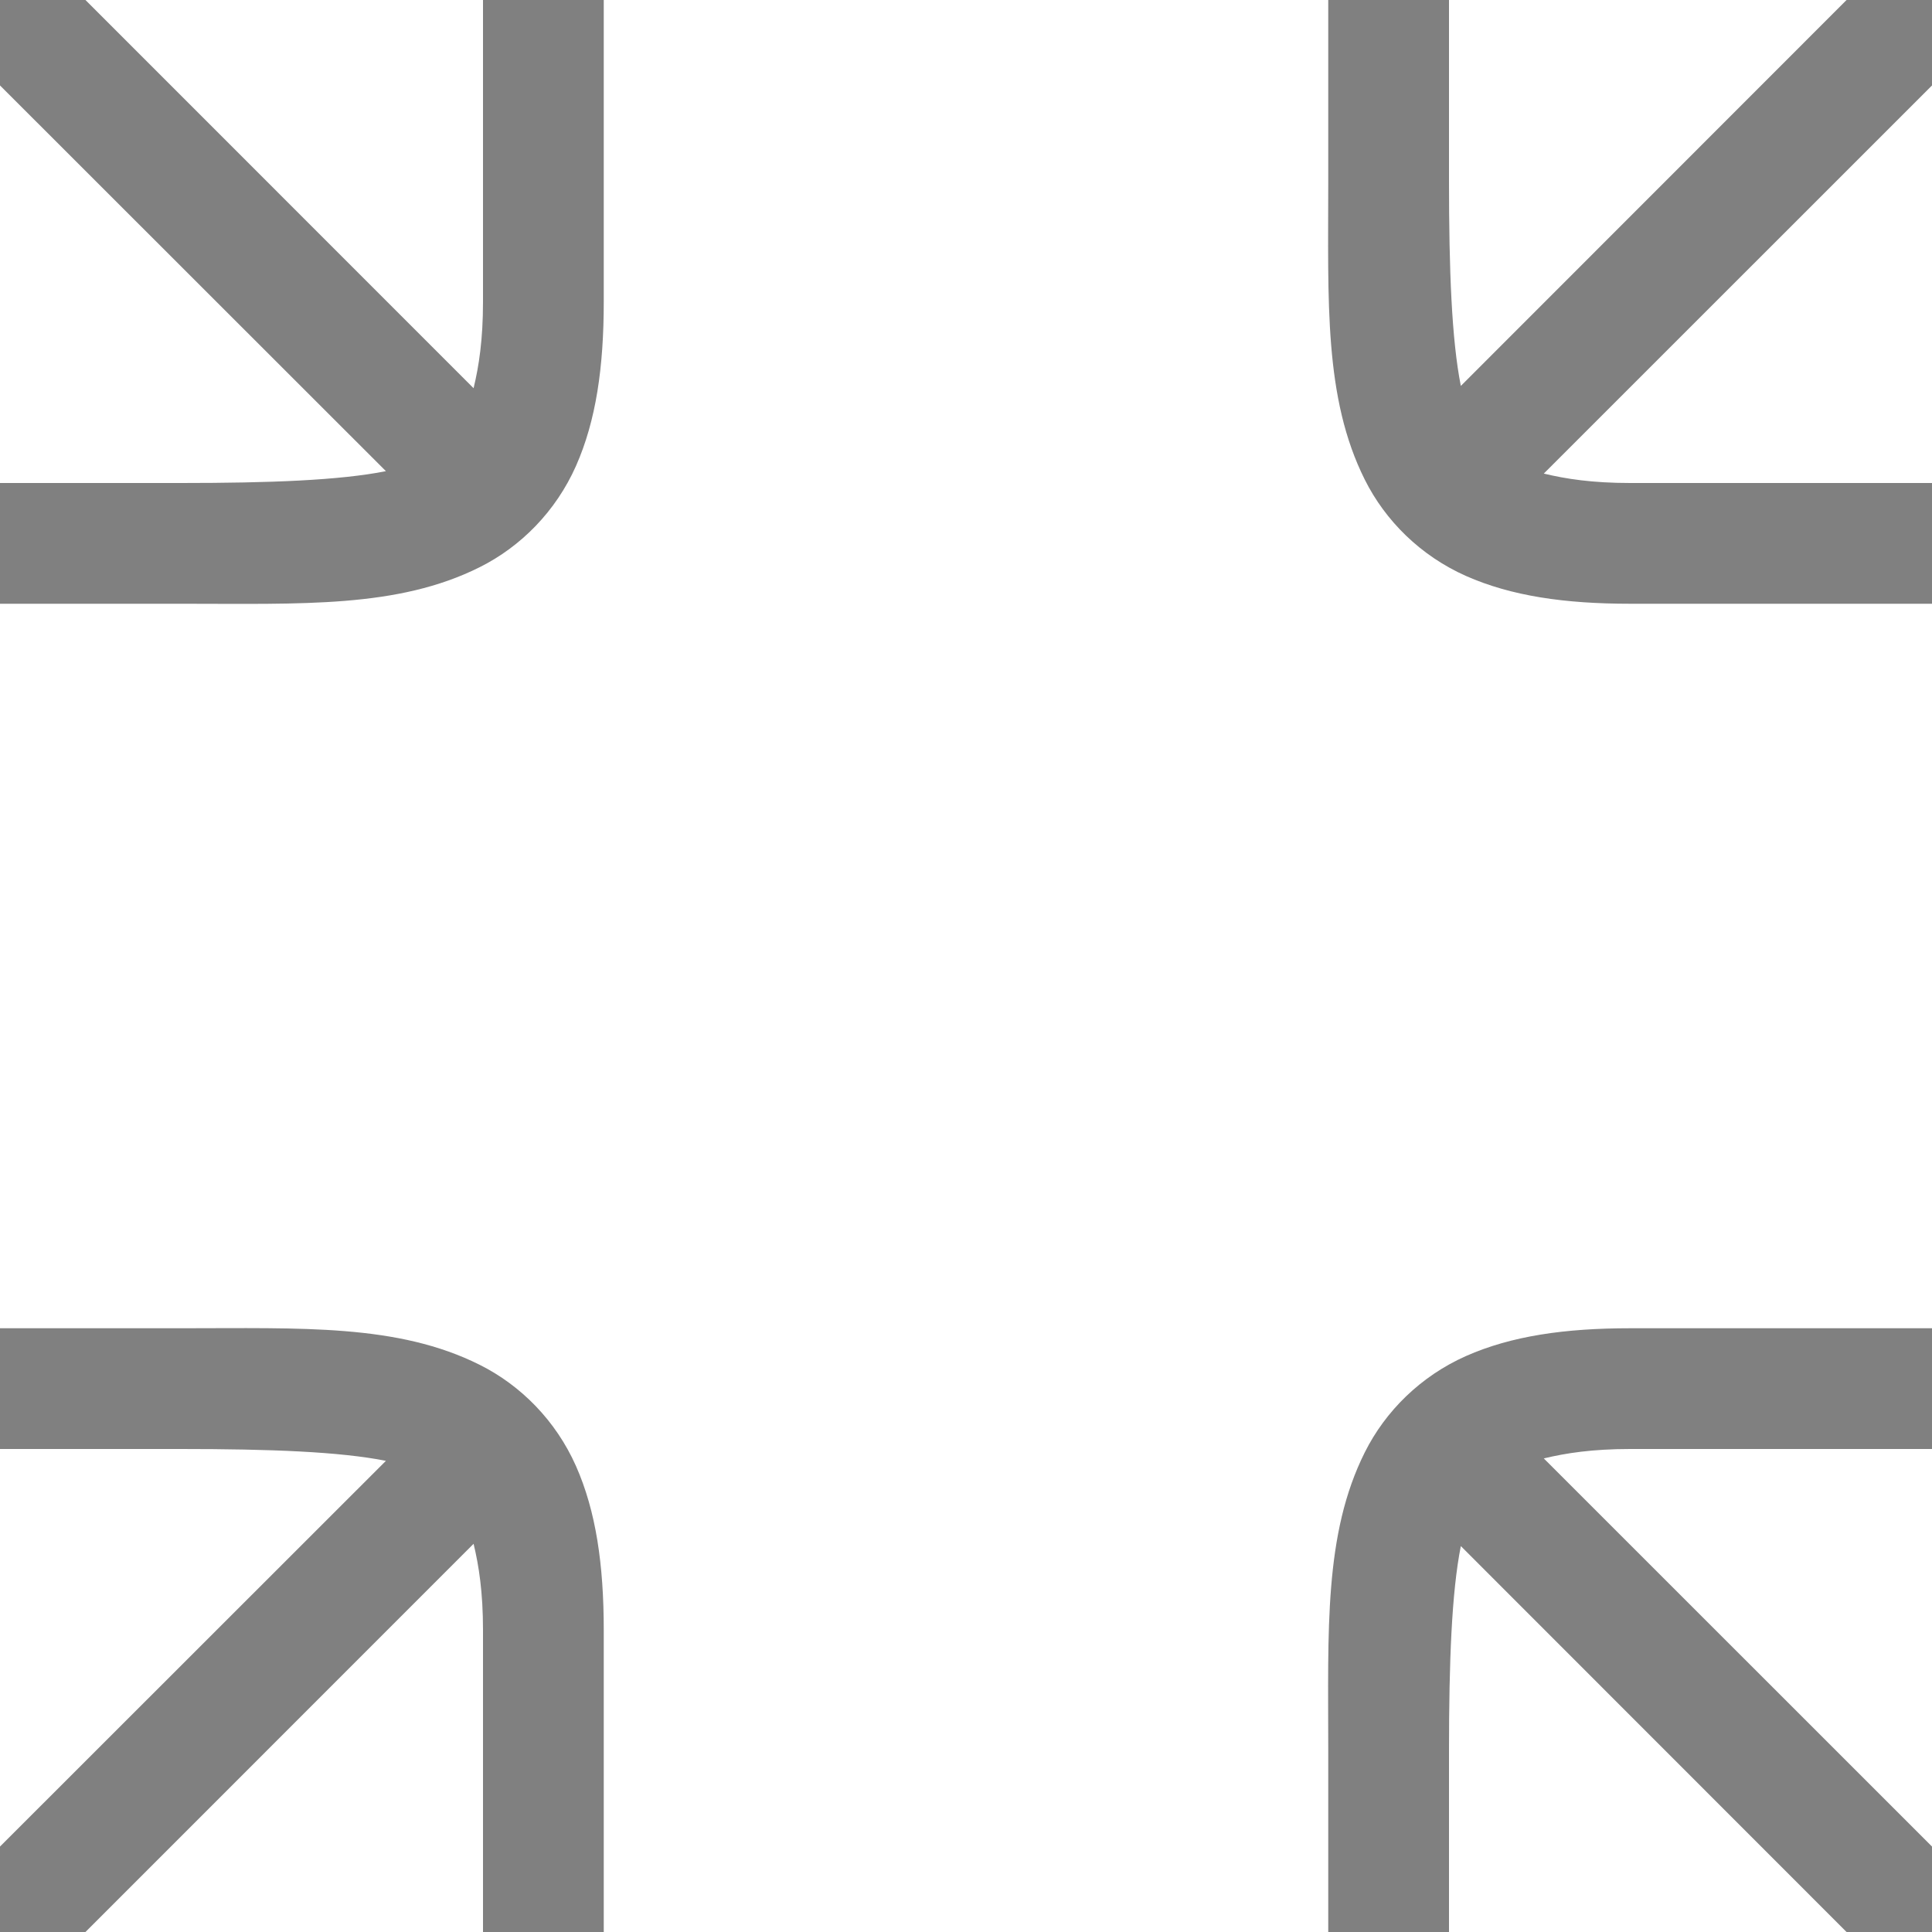
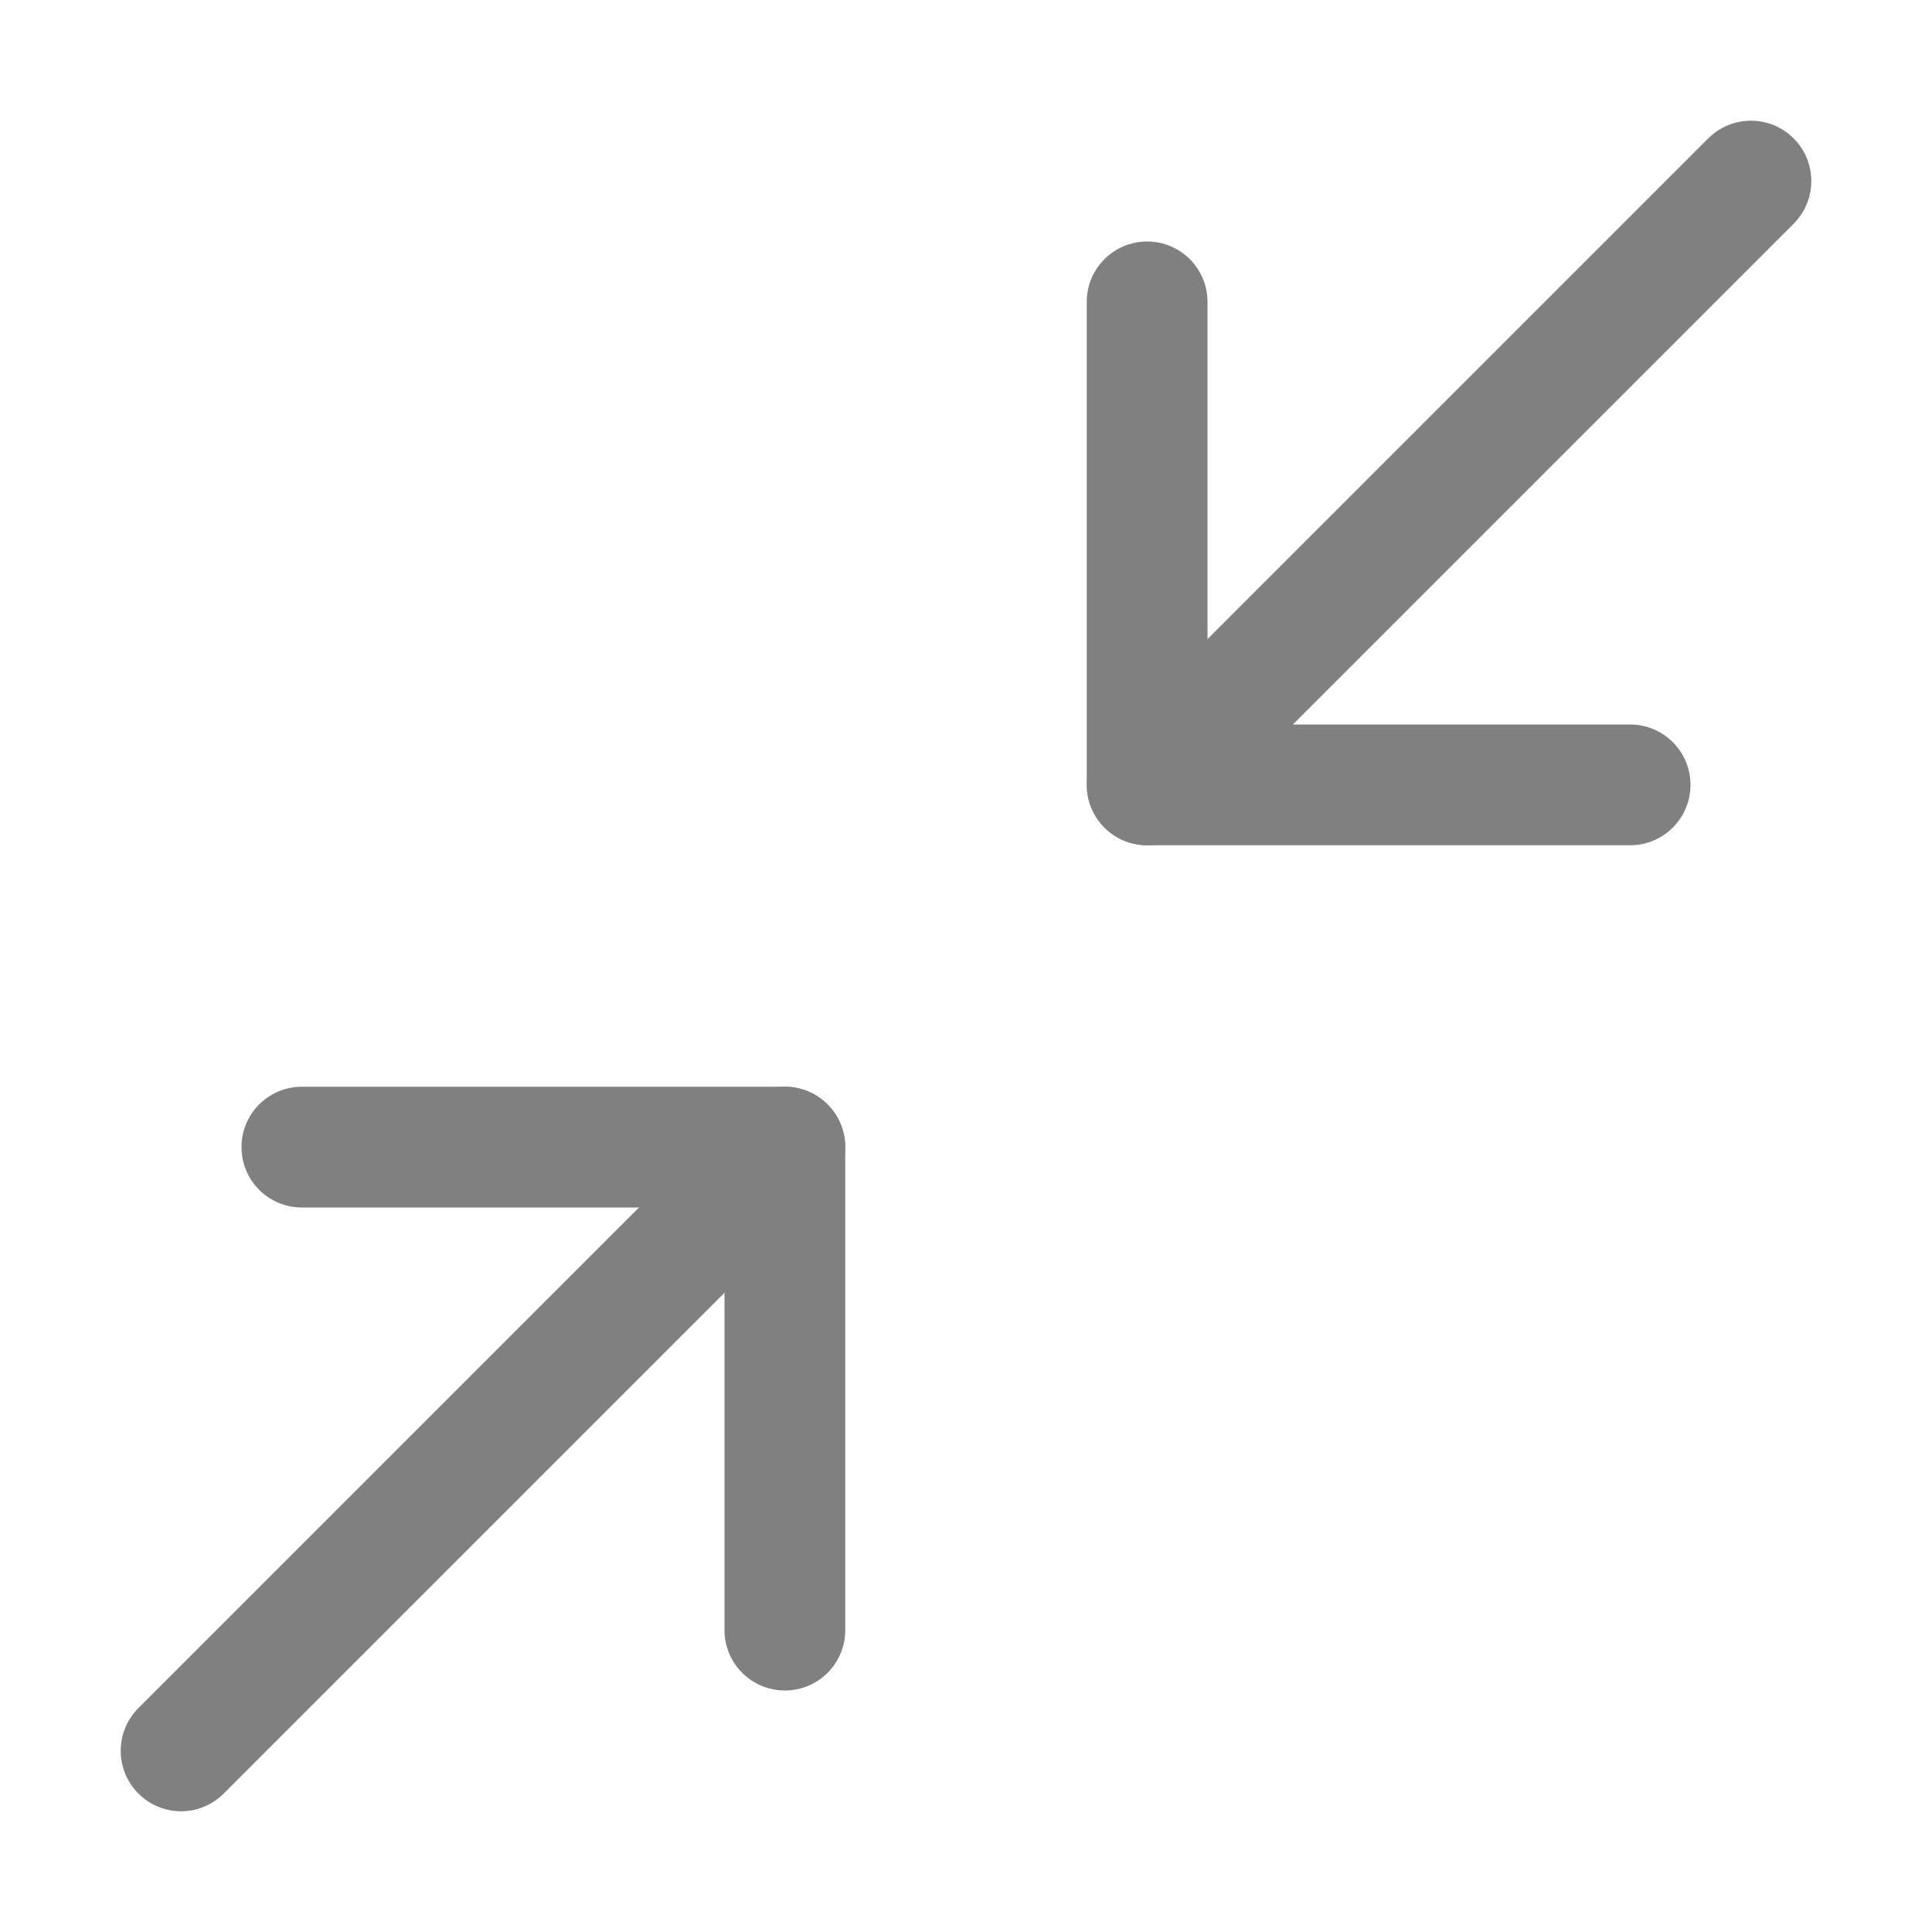
<svg xmlns="http://www.w3.org/2000/svg" height="16" width="16">
-   <path style="line-height:normal;font-variant-ligatures:normal;font-variant-position:normal;font-variant-caps:normal;font-variant-numeric:normal;font-variant-alternates:normal;font-variant-east-asian:normal;font-feature-settings:normal;font-variation-settings:normal;text-indent:0;text-align:start;text-decoration-line:none;text-decoration-style:solid;text-decoration-color:#000;text-transform:none;text-orientation:mixed;white-space:normal;shape-padding:0;shape-margin:0;inline-size:0;isolation:auto;mix-blend-mode:normal;solid-color:#000;solid-opacity:1" d="M1.5 5c1 0 1.794.037 2.473-.303.34-.17.63-.462.797-.838.166-.375.23-.817.23-1.359V0H4v2.5c0 .313-.034.533-.078.715L-.146-.854a.5.5 0 00-.708 0 .5.5 0 000 .708l4.05 4.048C2.813 3.978 2.238 4 1.5 4H0v1h.5zM11 1.5c0 1-.037 1.794.303 2.473.17.34.462.63.838.797.375.166.817.23 1.359.23H16V4h-2.5c-.313 0-.533-.034-.715-.078l4.069-4.068a.5.5 0 000-.708.5.5 0 00-.708 0l-4.048 4.05C12.022 2.813 12 2.238 12 1.5V0h-1v.5zM1.5 11c1 0 1.794-.037 2.473.303.34.17.63.462.797.838.166.375.23.817.23 1.359V16H4v-2.5c0-.313-.034-.533-.078-.715l-4.068 4.069a.5.5 0 01-.708 0 .5.5 0 010-.708l4.05-4.048C2.813 12.022 2.238 12 1.5 12H0v-1h.5zM11 14.5c0-1-.037-1.794.303-2.473.17-.34.462-.63.838-.797.375-.166.817-.23 1.359-.23H16v1h-2.5c-.313 0-.533.034-.715.078l4.069 4.068a.5.5 0 010 .708.5.5 0 01-.708 0l-4.048-4.05c-.076.382-.098.957-.098 1.696V16h-1v-.5z" color="#000" font-weight="400" font-family="sans-serif" overflow="visible" fill="gray" />
+   <path style="line-height:normal;font-variant-ligatures:normal;font-variant-position:normal;font-variant-caps:normal;font-variant-numeric:normal;font-variant-alternates:normal;font-variant-east-asian:normal;font-feature-settings:normal;font-variation-settings:normal;text-indent:0;text-align:start;text-decoration-line:none;text-decoration-style:solid;text-decoration-color:#000;text-transform:none;text-orientation:mixed;white-space:normal;shape-padding:0;shape-margin:0;inline-size:0;isolation:auto;mix-blend-mode:normal;solid-color:#000;solid-opacity:1" d="M9.524 7a.5-.5 0 00.33-.147l5-5a.5-.5 0 000-.707.5-.5 0 00-.707 0l-5 5a.5-.5 0 000 .707.5-.5 0 00.377.147z" color="#000" font-weight="400" font-family="sans-serif" overflow="visible" fill="gray" />
+   <path style="line-height:normal;font-variant-ligatures:normal;font-variant-position:normal;font-variant-caps:normal;font-variant-numeric:normal;font-variant-alternates:normal;font-variant-east-asian:normal;font-feature-settings:normal;font-variation-settings:normal;text-indent:0;text-align:start;text-decoration-line:none;text-decoration-style:solid;text-decoration-color:#000;text-transform:none;text-orientation:mixed;white-space:normal;shape-padding:0;shape-margin:0;inline-size:0;isolation:auto;mix-blend-mode:normal;solid-color:#000;solid-opacity:1" d="M13.5 7a.5-.5 0 00.5-.5.5-.5 0 00-.5-.5H10V2.5a.5-.5 0 00-.5-.5.5-.5 0 00-.5.5v4a.5-.5 0 00.5.5zM6.5 14a-.5.5 0 00.5-.5v-4a-.5.5 0 00-.5-.5h-4a-.5.5 0 00-.5.5-.5.5 0 00.5.5H6v3.5a-.5.5 0 00.5.5z" color="#000" font-weight="400" font-family="sans-serif" overflow="visible" fill="gray" />
+   <path style="line-height:normal;font-variant-ligatures:normal;font-variant-position:normal;font-variant-caps:normal;font-variant-numeric:normal;font-variant-alternates:normal;font-variant-east-asian:normal;font-feature-settings:normal;font-variation-settings:normal;text-indent:0;text-align:start;text-decoration-line:none;text-decoration-style:solid;text-decoration-color:#000;text-transform:none;text-orientation:mixed;white-space:normal;shape-padding:0;shape-margin:0;inline-size:0;isolation:auto;mix-blend-mode:normal;solid-color:#000;solid-opacity:1" d="M1.523 15a-.5.5 0 00.33-.147l5-5a-.5.5 0 000-.707-.5.5 0 00-.707 0l-5 5a-.5.5 0 000 .707-.5.5 0 00.377.147z" color="#000" font-weight="400" font-family="sans-serif" overflow="visible" fill="gray" />
</svg>
